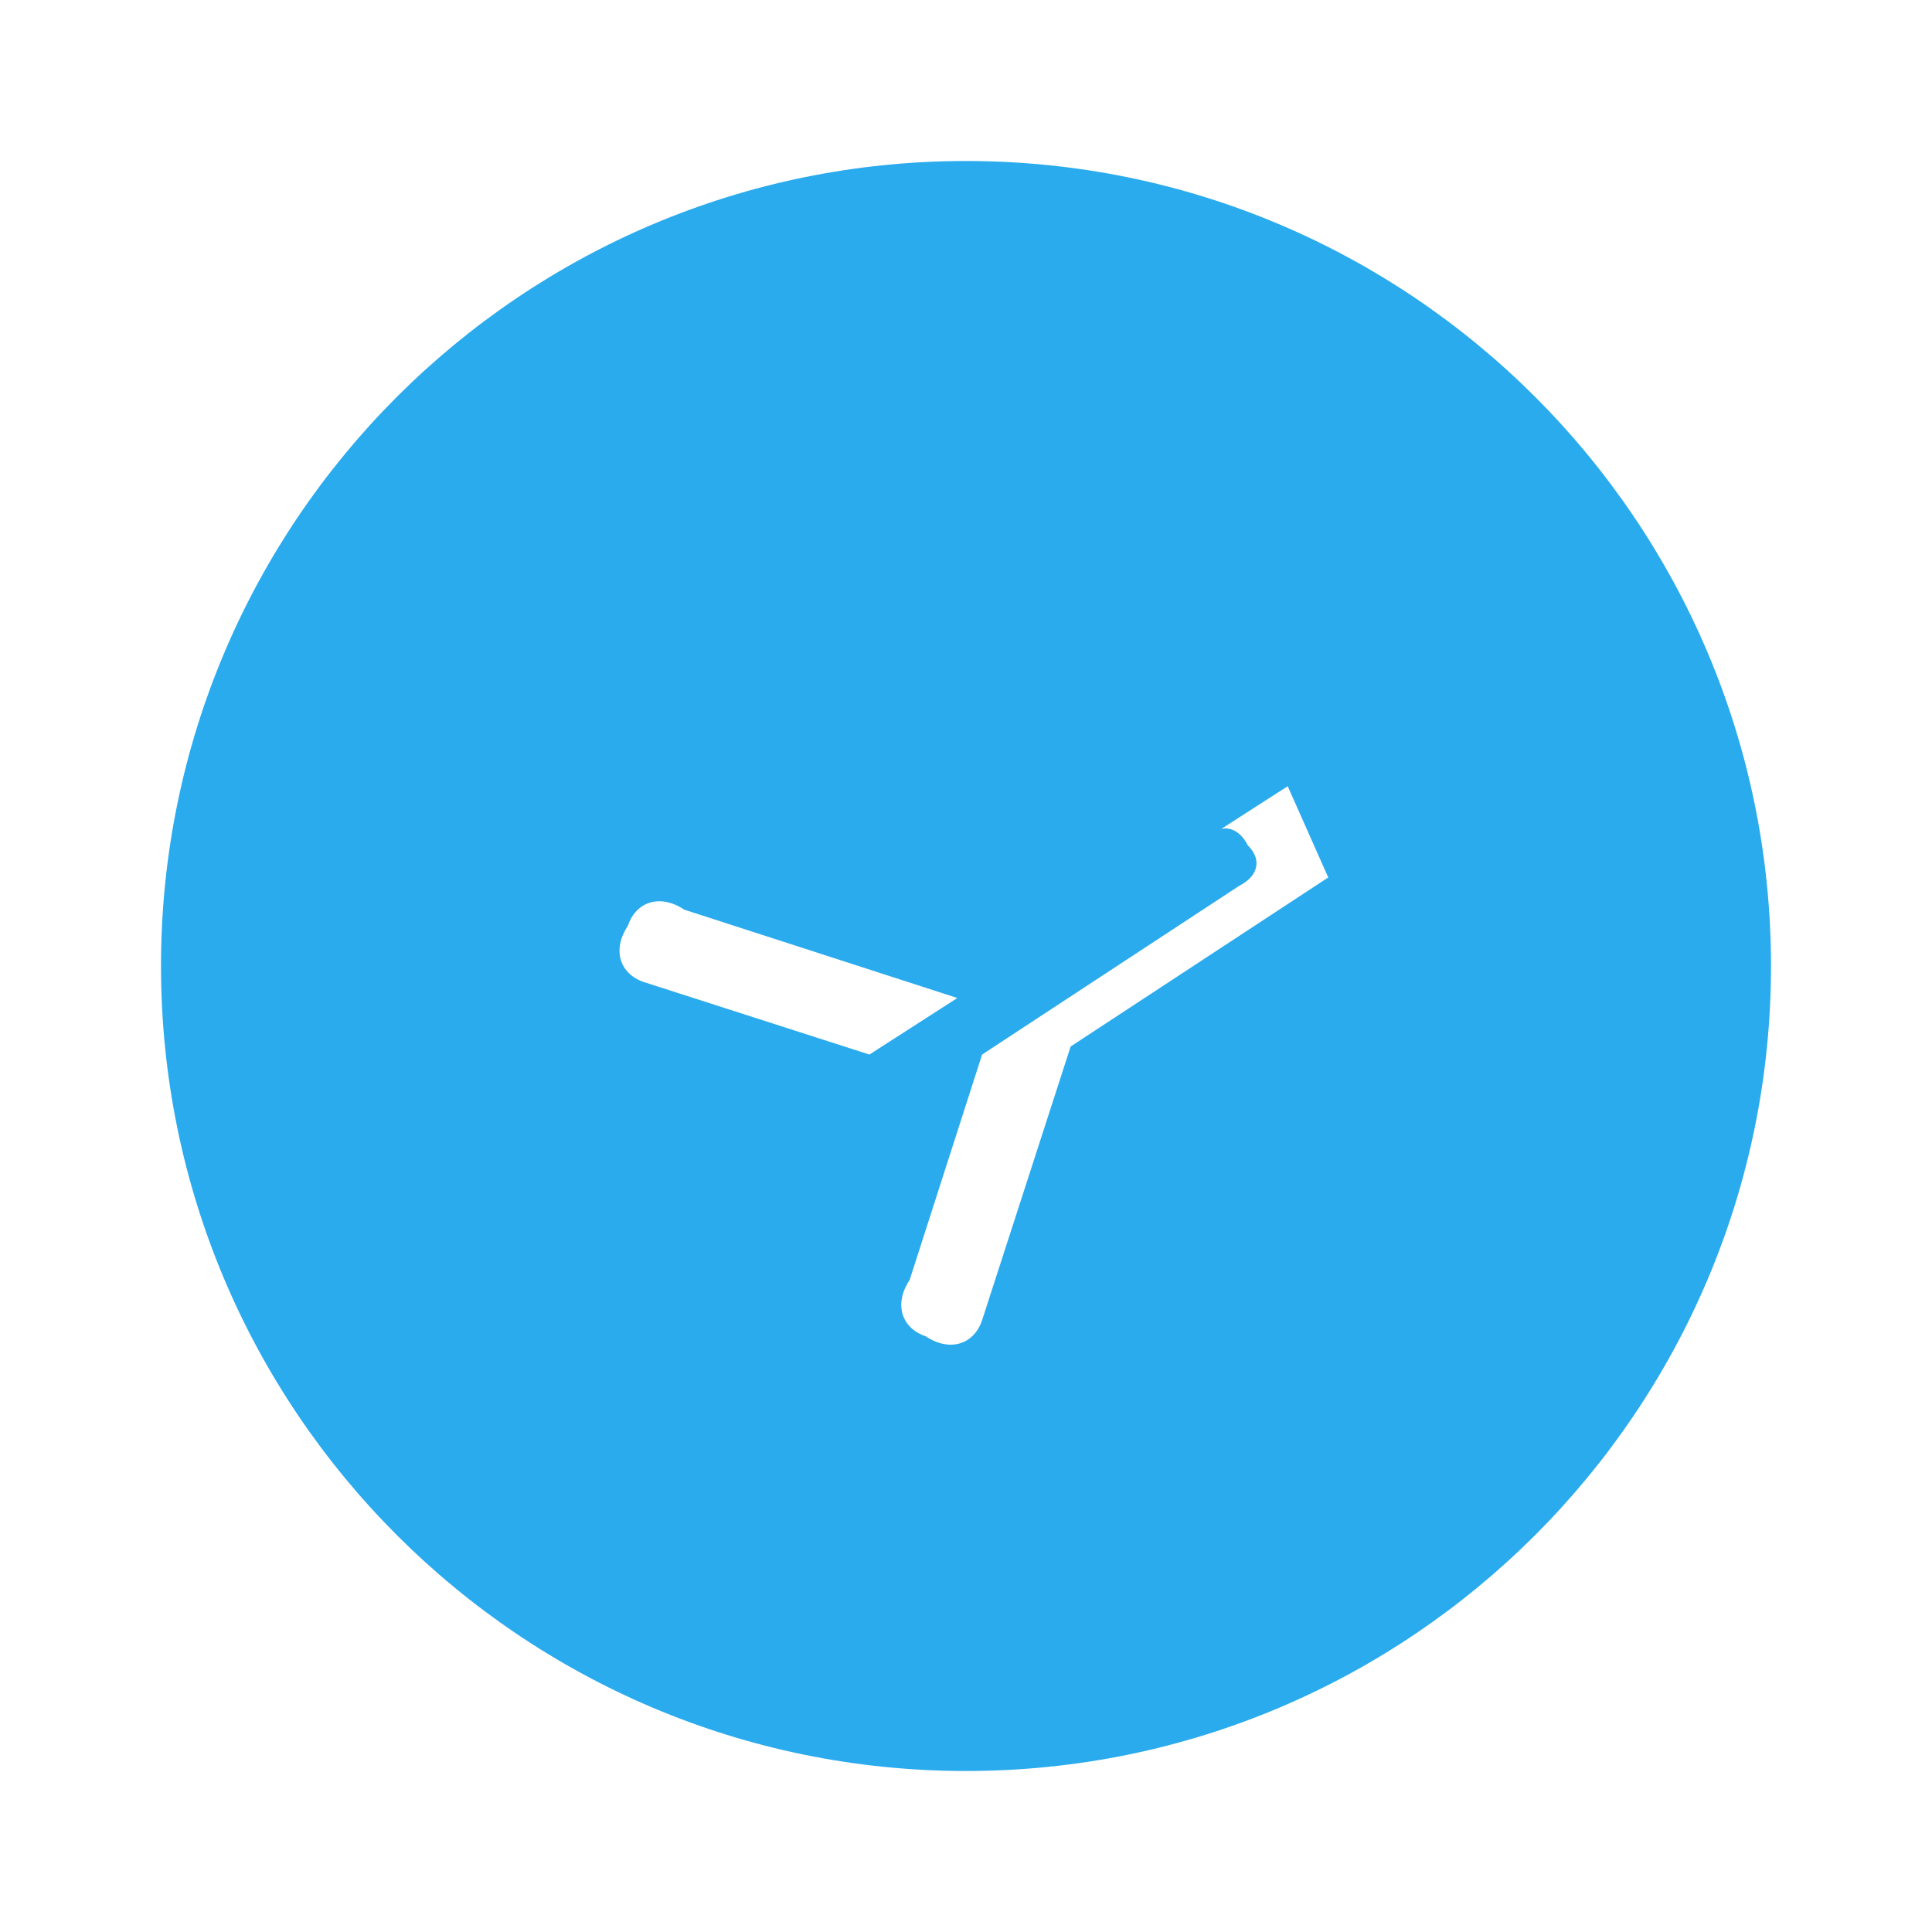
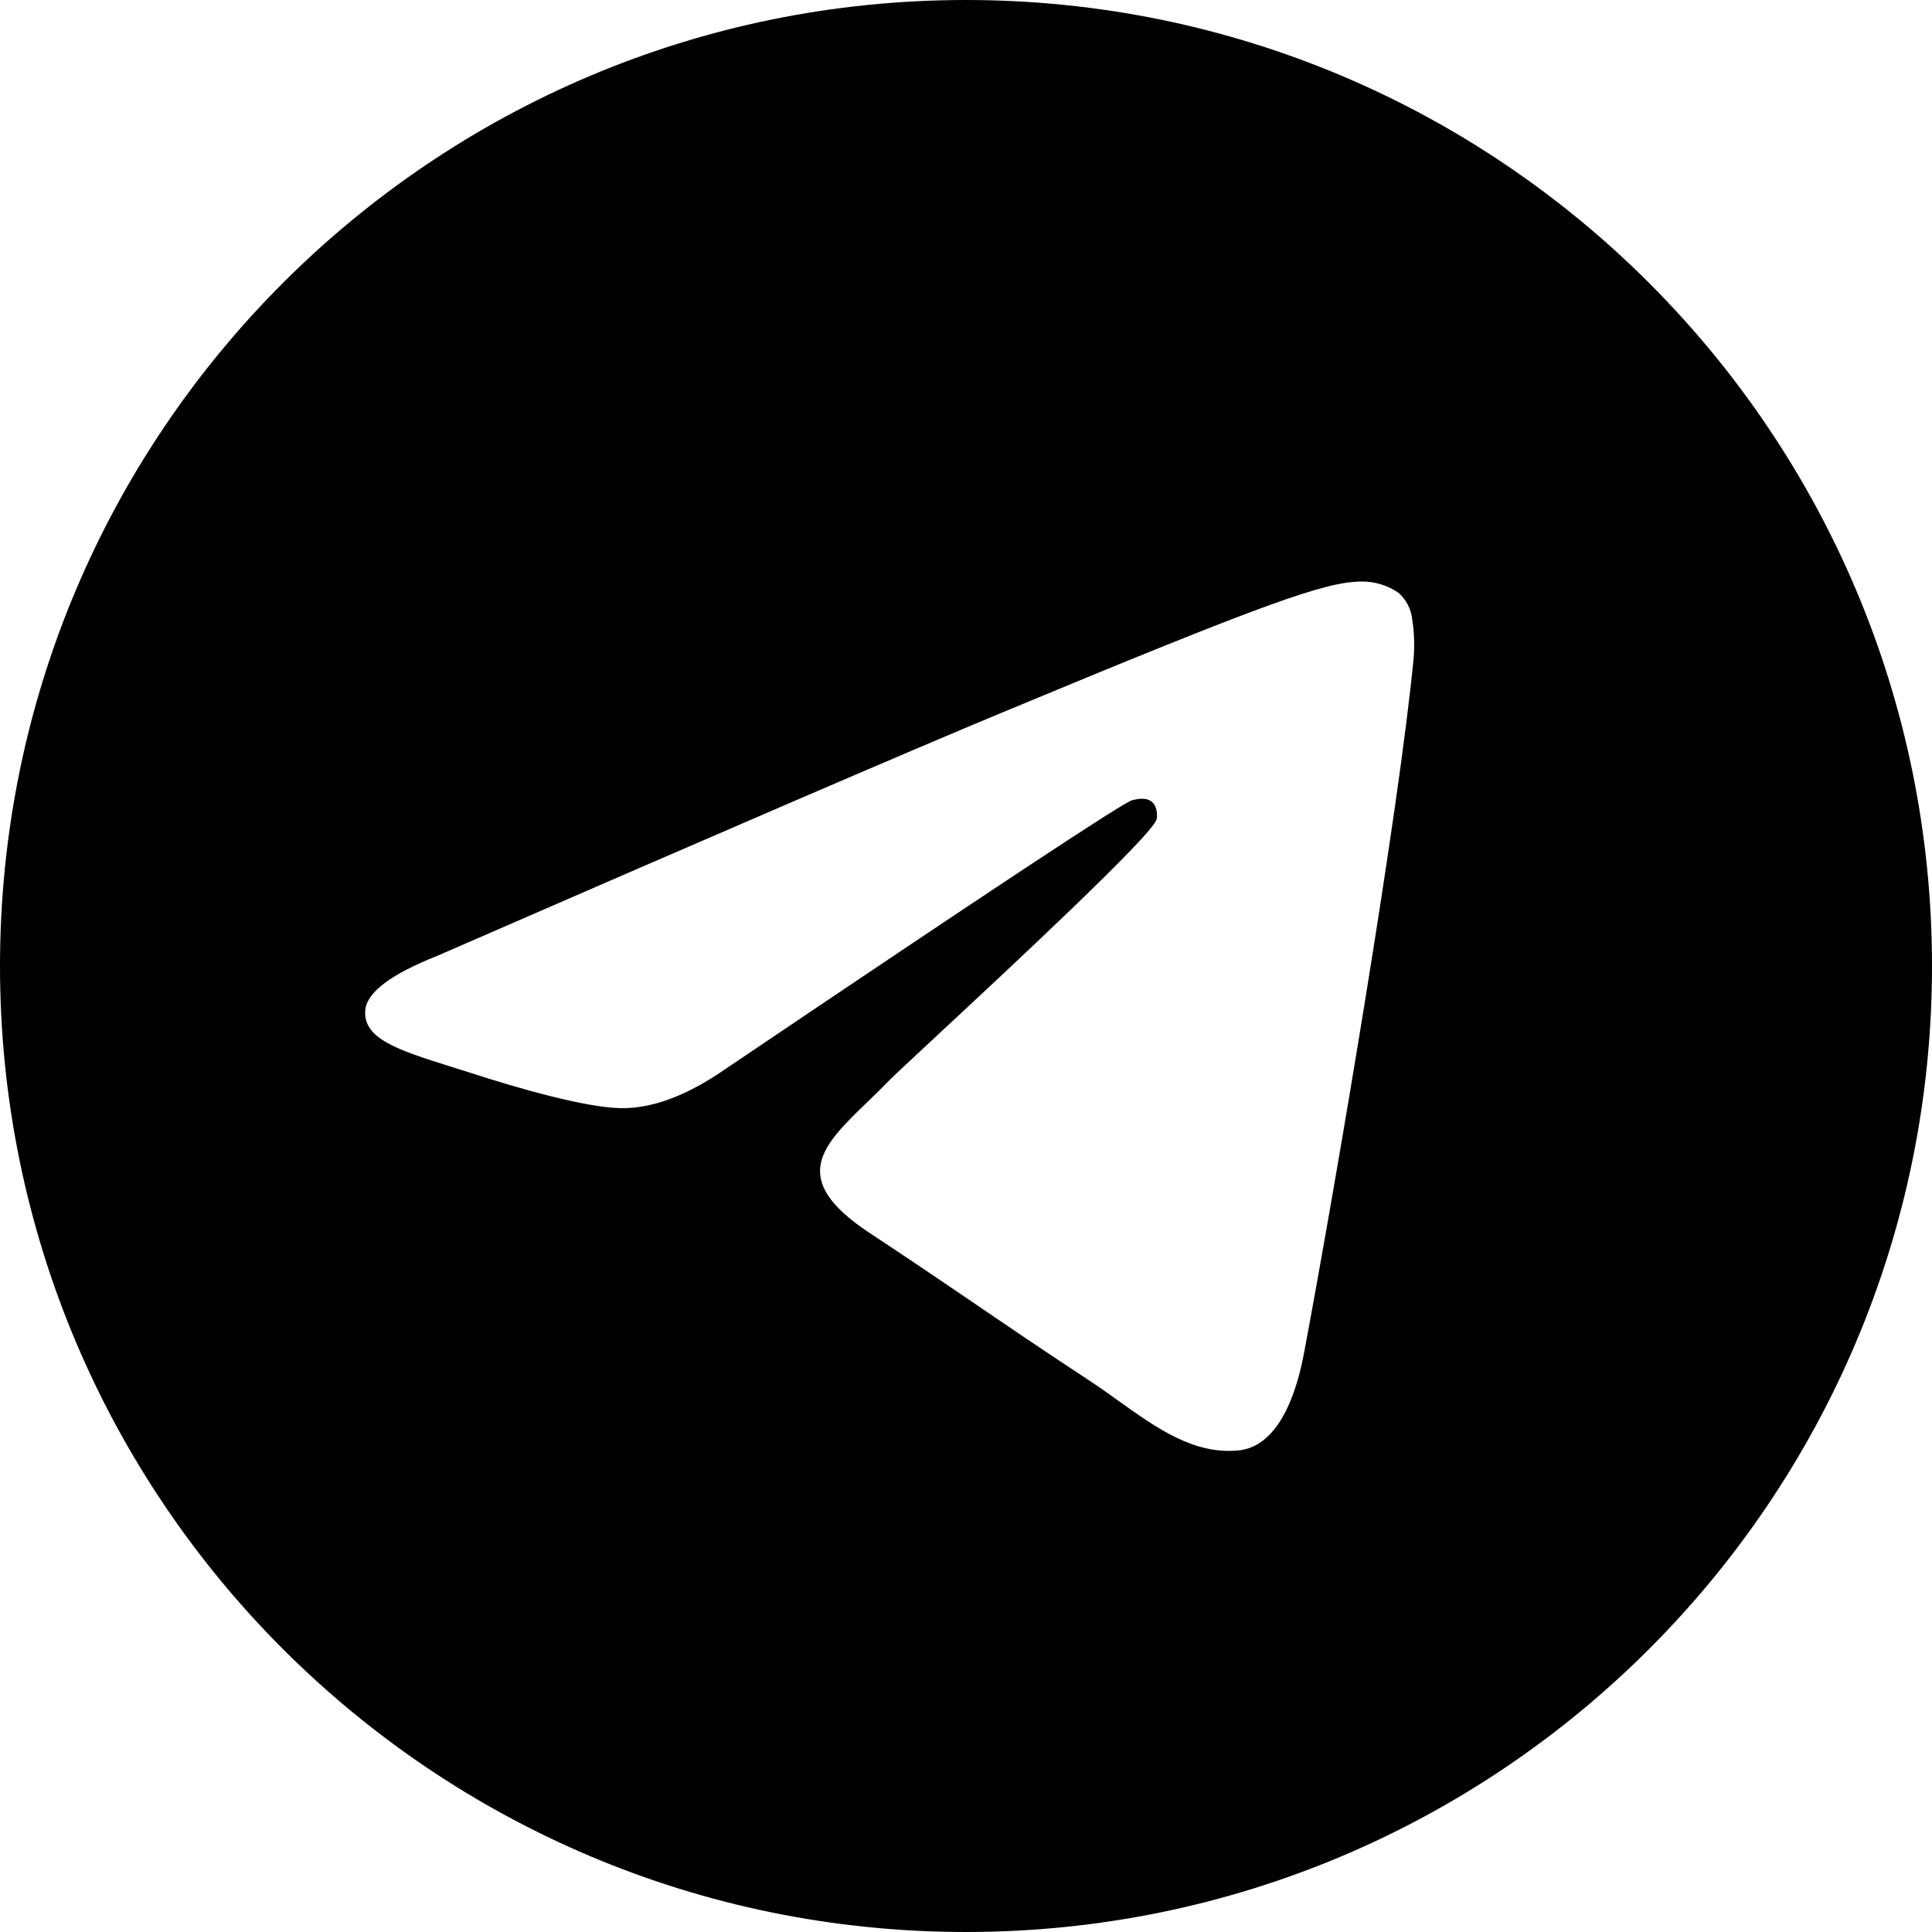
- <svg xmlns="http://www.w3.org/2000/svg" viewBox="0 0 24 24">
-   <path fill="#2AABEE" d="M12 2C6.48 2 2 6.48 2 12s4.48 10 10 10 10-4.48 10-10S17.52 2 12 2zm4.5 8.9l-3.2 2.1-1.1 3.4c-.1.3-.4.4-.7.2-.3-.1-.4-.4-.2-.7l.9-2.8 3.2-2.1c.2-.1.3-.3.1-.5-.1-.2-.3-.3-.5-.1l-4.2 2.7-2.8-.9c-.3-.1-.4-.4-.2-.7.1-.3.4-.4.7-.2l3.4 1.1 4.2-2.7c.2-.1.3-.3.1-.5-.1-.2-.3-.3-.5-.1z" />
+ <svg xmlns="http://www.w3.org/2000/svg" width="16" height="16" fill="currentColor" class="bi bi-telegram" viewBox="0 0 16 16">
+   <path d="M16 8A8 8 0 1 1 0 8a8 8 0 0 1 16 0M8.287 5.906q-1.168.486-4.666 2.01-.567.225-.595.442c-.03.243.275.339.69.47l.175.055c.408.133.958.288 1.243.294q.39.01.868-.32 3.269-2.206 3.374-2.23c.05-.012.12-.026.166.016s.042.12.037.141c-.03.129-1.227 1.241-1.846 1.817-.193.18-.33.307-.358.336a8 8 0 0 1-.188.186c-.38.366-.664.64.015 1.088.327.216.589.393.85.571.284.194.568.387.936.629q.14.092.27.187c.331.236.63.448.997.414.214-.02.435-.22.547-.82.265-1.417.786-4.486.906-5.751a1.4 1.4 0 0 0-.013-.315.34.34 0 0 0-.114-.217.53.53 0 0 0-.31-.093c-.3.005-.763.166-2.984 1.09" />
</svg>
